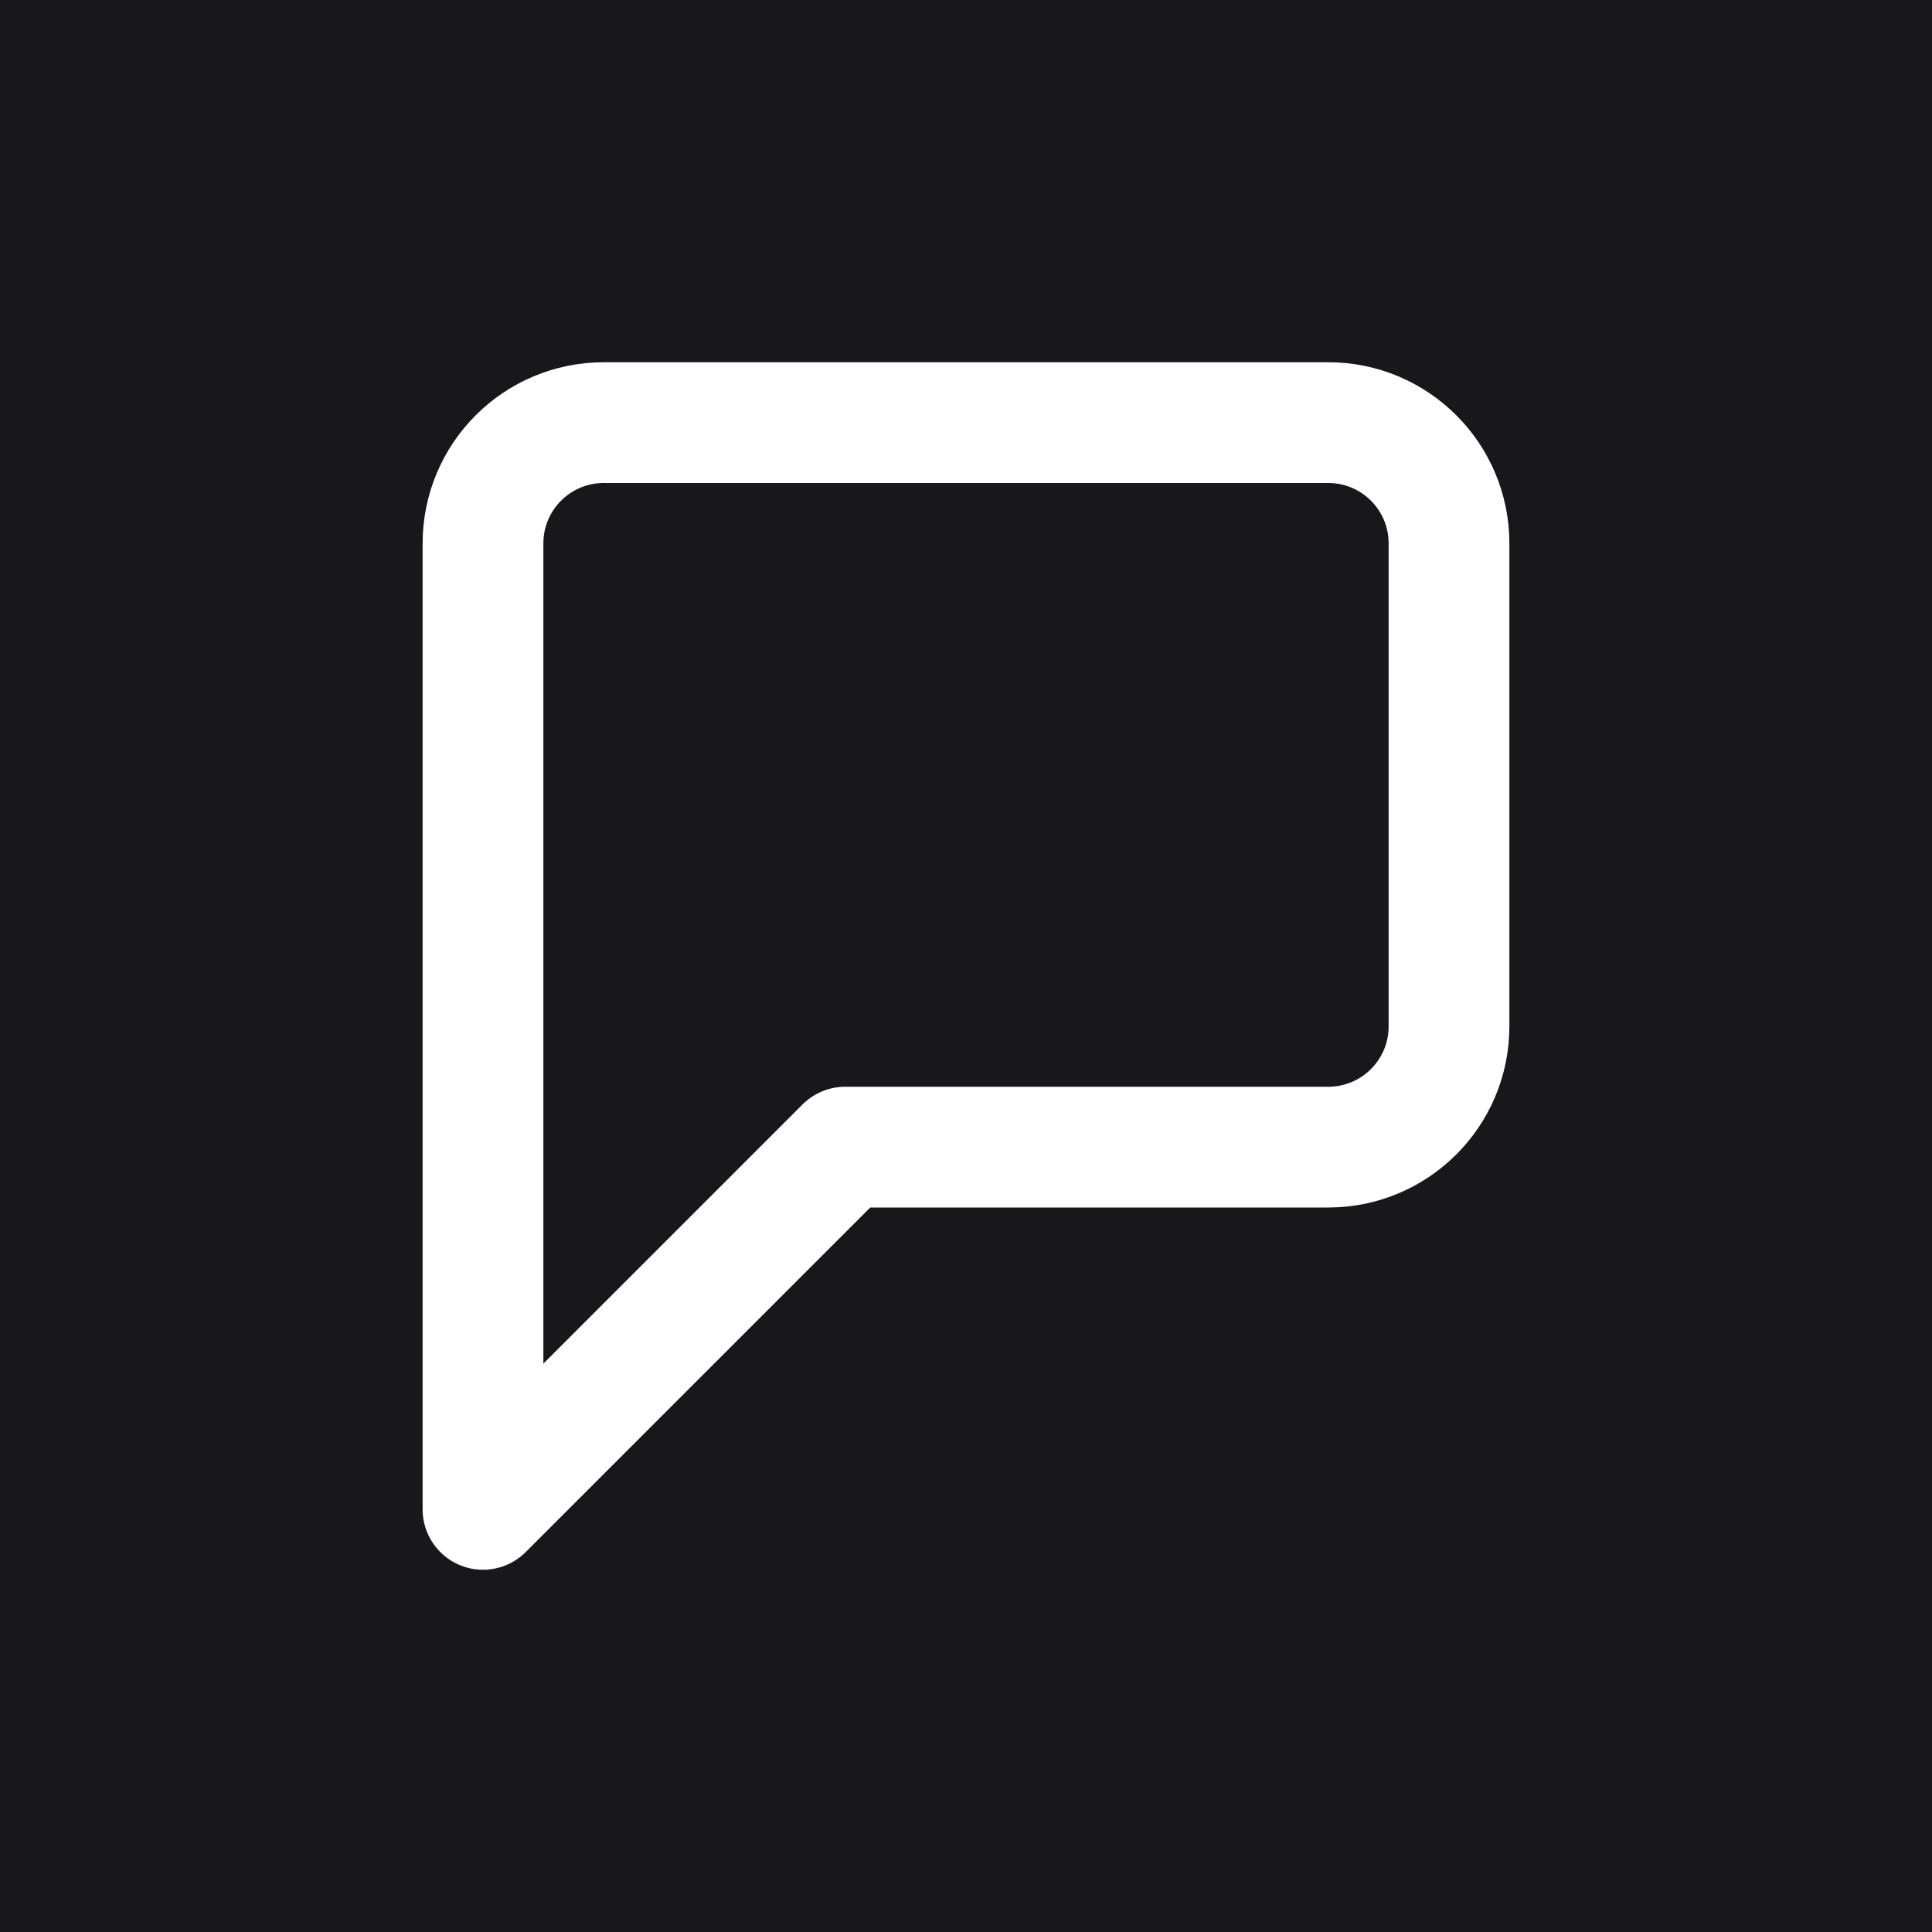
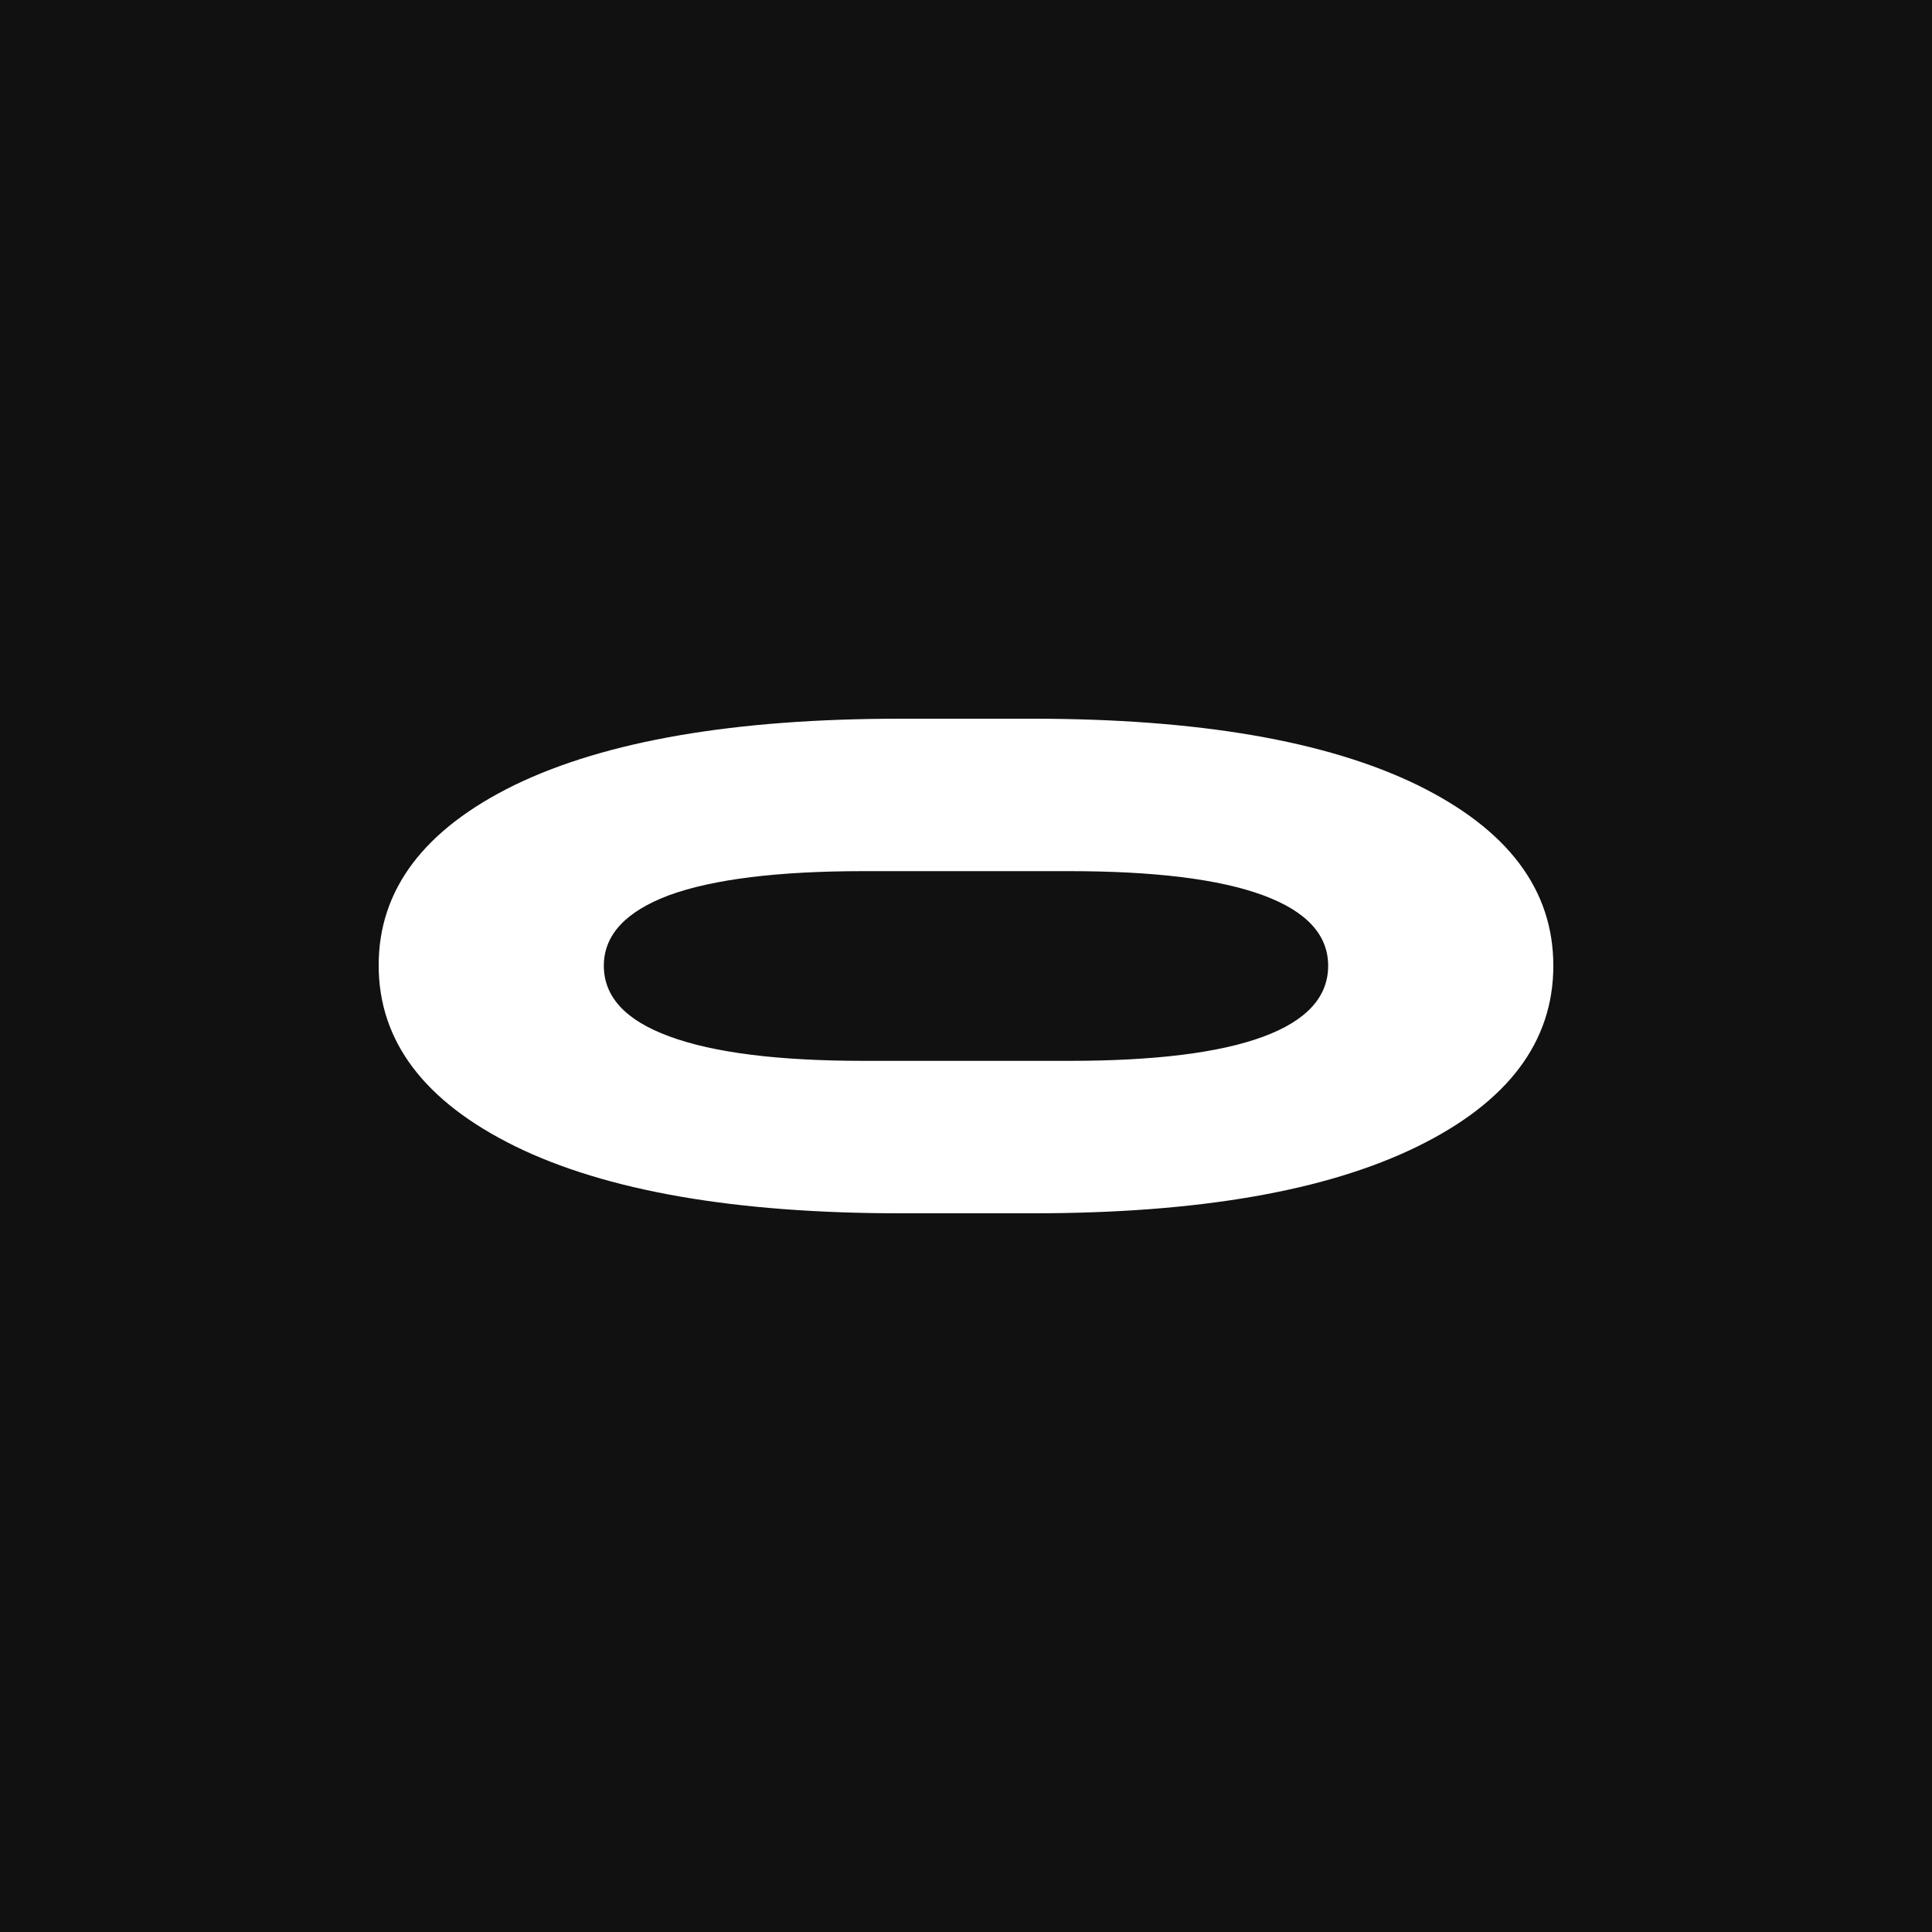
- <svg xmlns="http://www.w3.org/2000/svg" width="512" height="512" viewBox="0 0 512 512" fill="none">
-   <rect width="512" height="512" fill="hsl(240 5.9% 10%)" />
-   <path d="M128 144C128 126.327 142.327 112 160 112H352C369.673 112 384 126.327 384 144V272C384 289.673 369.673 304 352 304H224L128 400V144Z" stroke="white" stroke-width="32" stroke-linecap="round" stroke-linejoin="round" fill="none" />
+ <svg xmlns="http://www.w3.org/2000/svg" width="100" height="100" viewBox="0 0 100 100" fill="none">
+   <rect width="100" height="100" fill="#111111" />
+   <path transform="translate(10 10) scale(0.8)" d="M12 49.952C12 45.047 14.937 41.157 20.812 38.282C26.721 35.427 35.041 34 45.772 34L54.279 34C65.01 34 73.313 35.427 79.188 38.282C85.063 41.157 88 45.058 88 49.984C88 54.91 85.063 58.811 79.188 61.687C73.313 64.562 65.027 66 54.33 66H45.772C35.041 66 26.721 64.552 20.812 61.655C14.937 58.758 12 54.858 12 49.952ZM26.568 49.984C26.568 51.993 27.978 53.515 30.796 54.551C33.649 55.608 37.843 56.137 43.378 56.137H56.673C62.208 56.137 66.385 55.619 69.204 54.583C72.022 53.547 73.432 52.014 73.432 49.984C73.432 47.976 72.022 46.453 69.204 45.417C66.385 44.381 62.208 43.863 56.673 43.863L43.378 43.863C37.843 43.863 33.649 44.381 30.796 45.417C27.978 46.474 26.568 47.997 26.568 49.984Z" fill="#ffffff" />
</svg>
